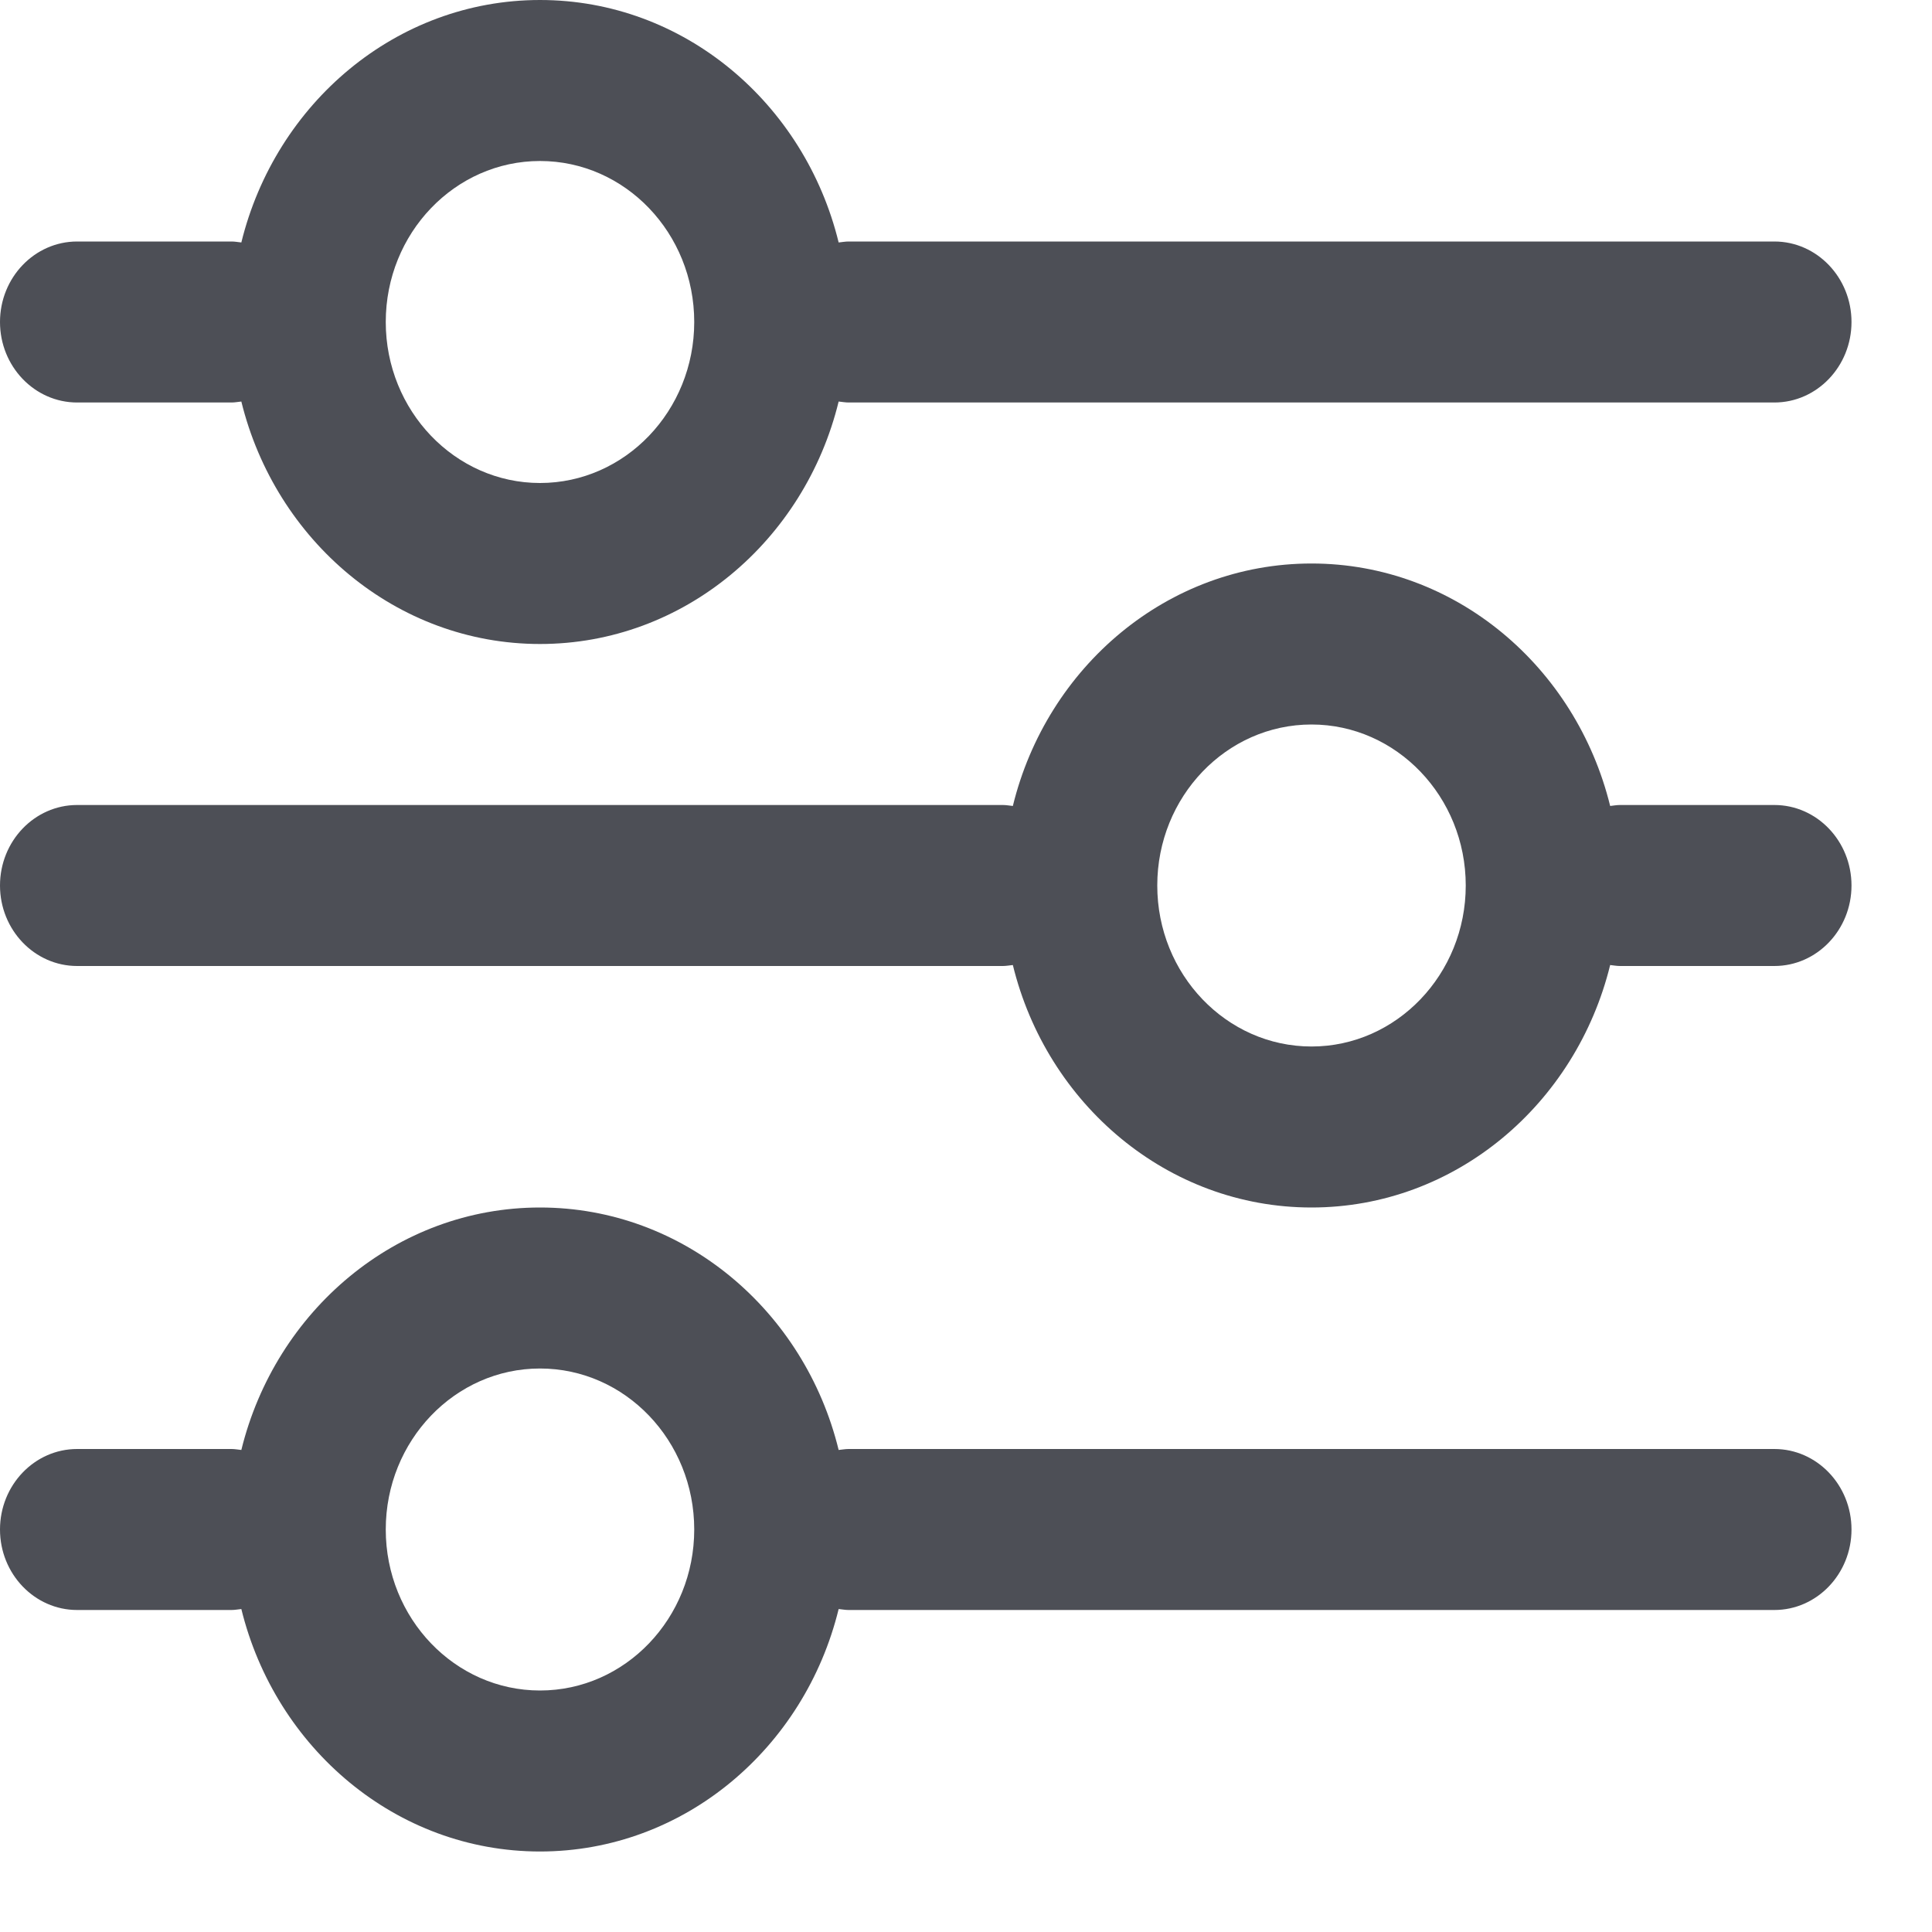
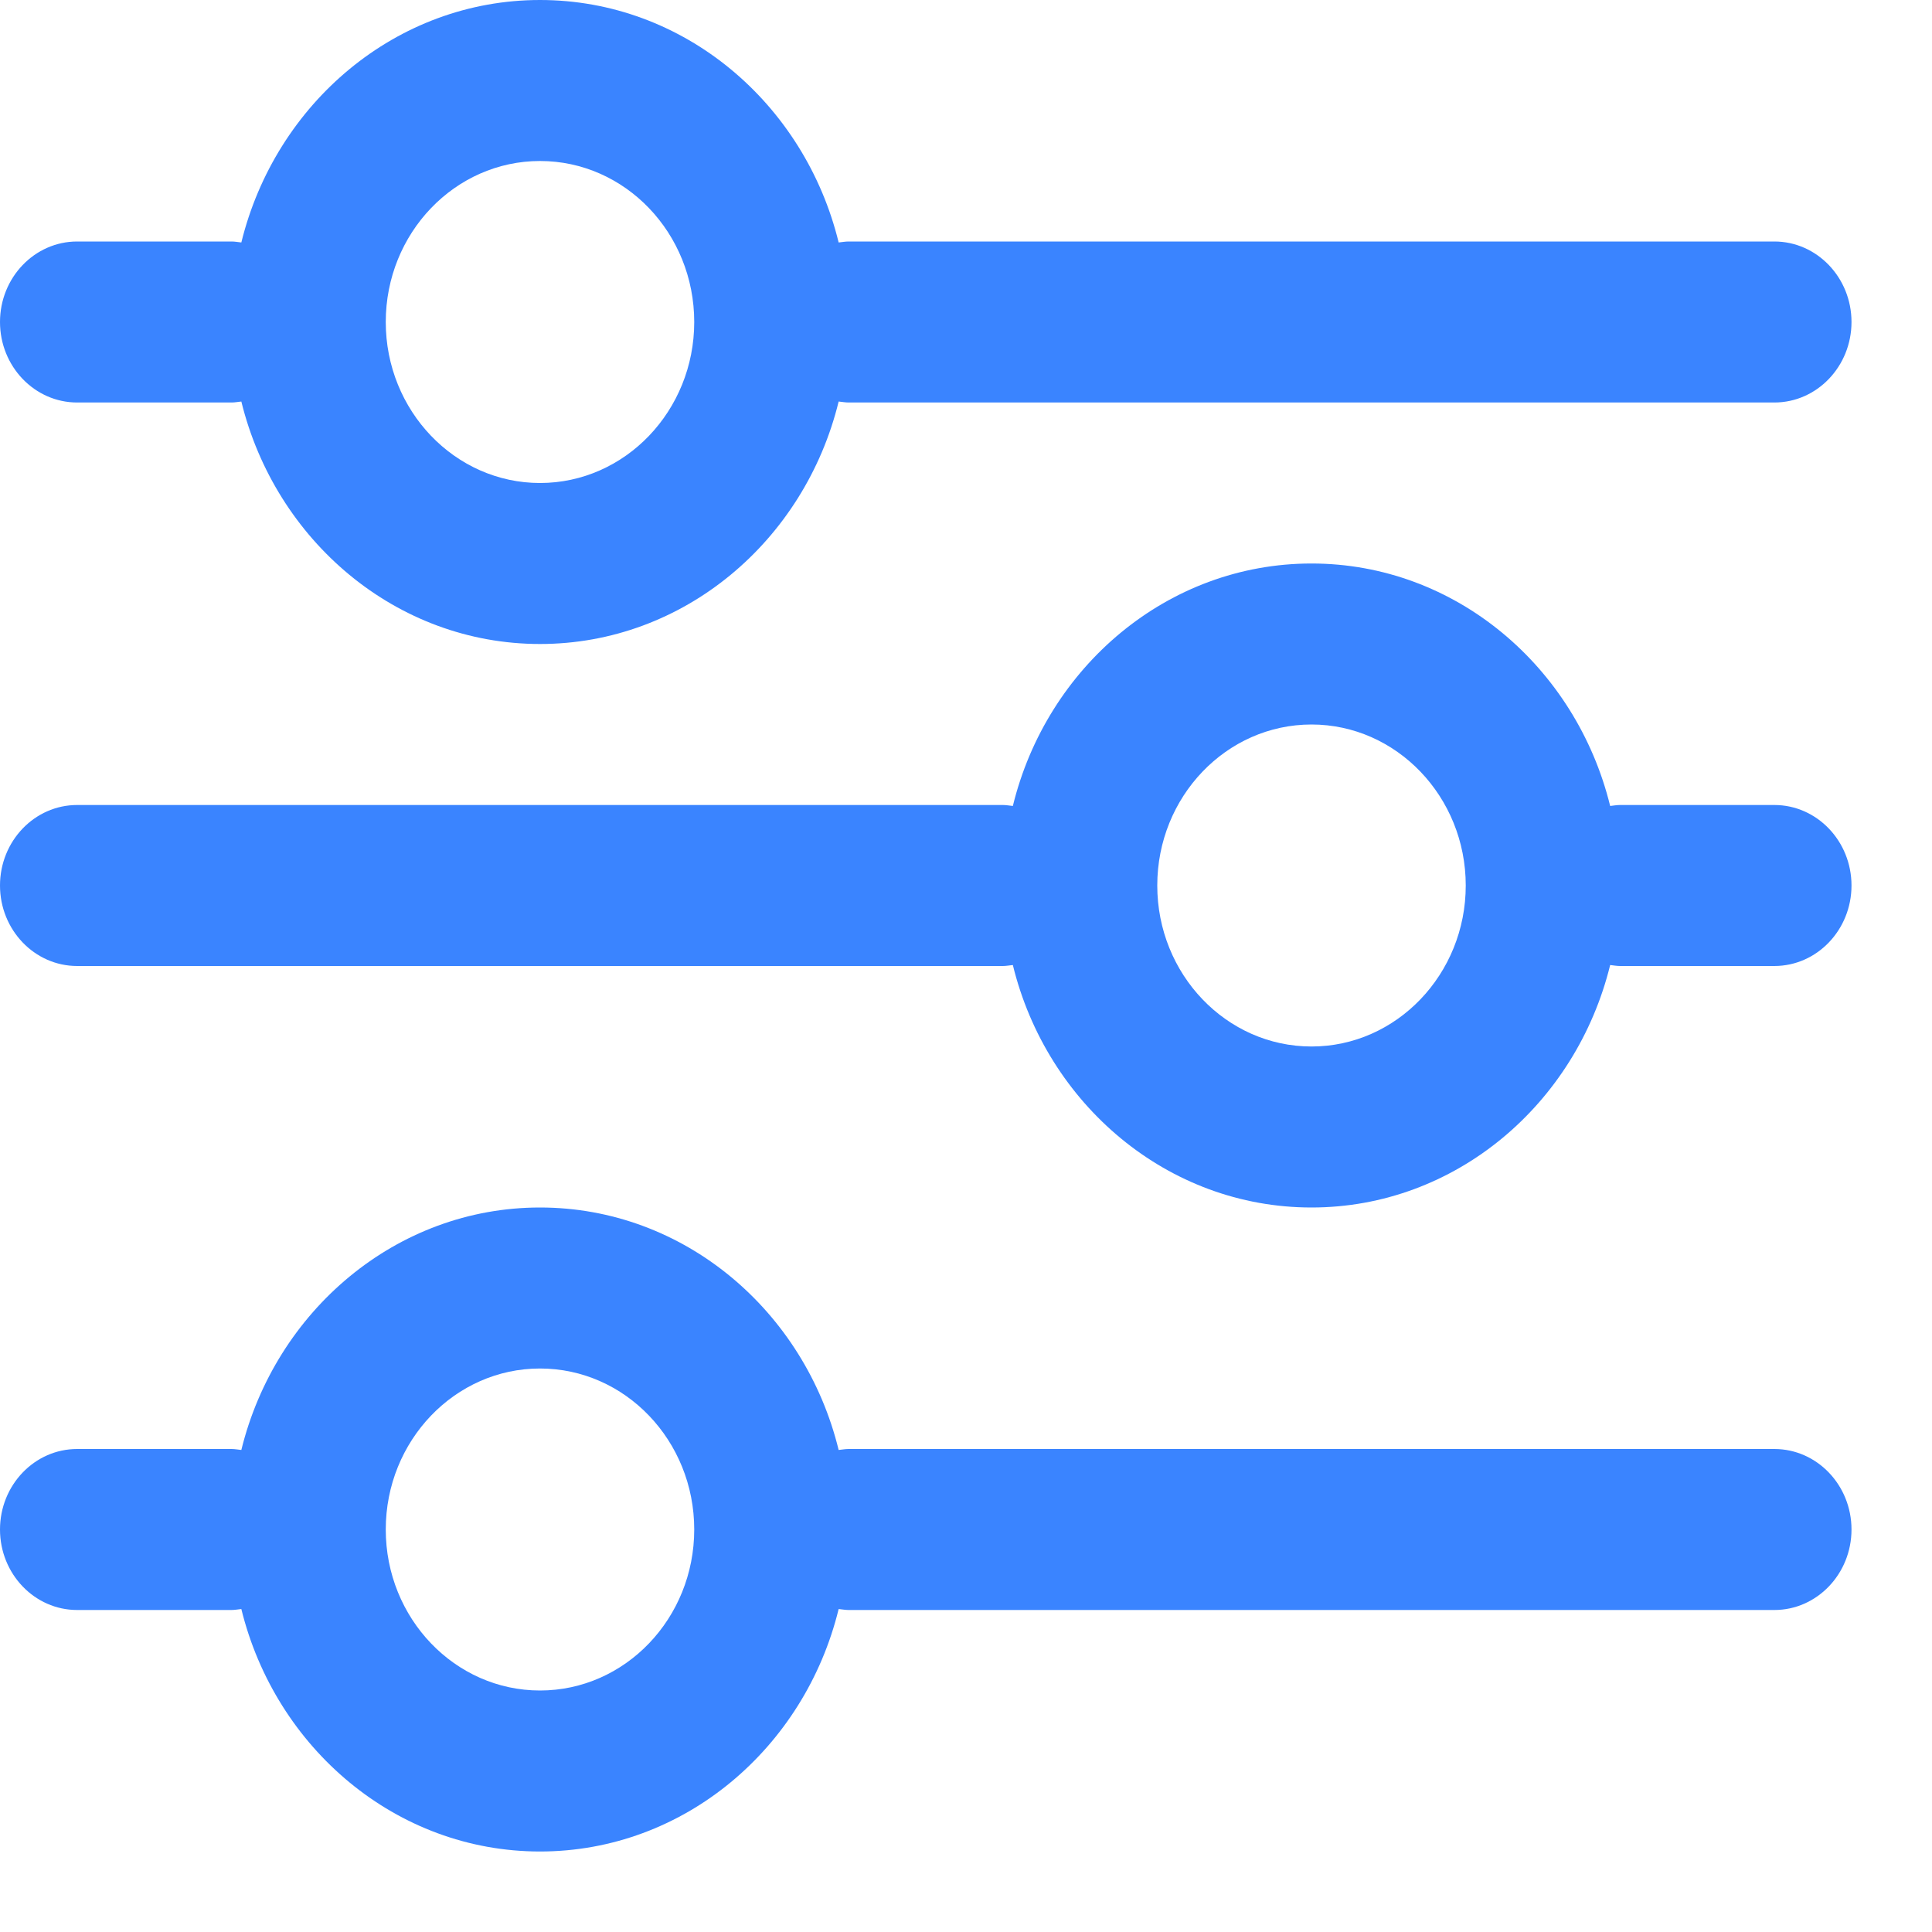
<svg xmlns="http://www.w3.org/2000/svg" width="12" height="12" viewBox="0 0 12 12" fill="none">
-   <path fill-rule="evenodd" clip-rule="evenodd" d="M3.354 7.5C4.248 7.5 4.998 8.142 5.209 9.006C5.23 9.004 5.25 9 5.271 9H11.021C11.285 9 11.5 9.224 11.5 9.5C11.5 9.776 11.285 10 11.021 10H5.271C5.25 10 5.23 9.996 5.209 9.994C4.998 10.858 4.248 11.5 3.354 11.5C2.461 11.5 1.711 10.858 1.499 9.994C1.479 9.996 1.459 10 1.438 10H0.479C0.215 10 0 9.776 0 9.5C0 9.224 0.215 9 0.479 9H1.438C1.459 9 1.479 9.004 1.499 9.006C1.711 8.142 2.461 7.5 3.354 7.5ZM3.354 8.5C2.826 8.5 2.396 8.948 2.396 9.5C2.396 10.052 2.826 10.5 3.354 10.5C3.883 10.5 4.312 10.052 4.312 9.5C4.312 8.948 3.883 8.5 3.354 8.5ZM8.146 3.5C9.039 3.5 9.789 4.142 10.001 5.006C10.021 5.004 10.041 5 10.062 5H11.021C11.285 5 11.5 5.224 11.5 5.5C11.5 5.776 11.285 6 11.021 6H10.062C10.041 6 10.021 5.996 10.001 5.994C9.789 6.858 9.039 7.5 8.146 7.5C7.252 7.5 6.502 6.858 6.291 5.994C6.27 5.996 6.25 6 6.229 6H0.479C0.215 6 0 5.776 0 5.5C0 5.224 0.215 5 0.479 5H6.229C6.25 5 6.27 5.004 6.291 5.006C6.502 4.142 7.252 3.5 8.146 3.5ZM8.146 4.5C7.617 4.5 7.188 4.949 7.188 5.5C7.188 6.051 7.617 6.5 8.146 6.5C8.674 6.5 9.104 6.051 9.104 5.5C9.104 4.949 8.674 4.5 8.146 4.5ZM3.354 0C4.248 0 4.998 0.642 5.209 1.506C5.23 1.504 5.25 1.5 5.271 1.5H11.021C11.285 1.5 11.5 1.724 11.5 2C11.5 2.276 11.285 2.5 11.021 2.5H5.271C5.25 2.5 5.23 2.496 5.209 2.494C4.998 3.358 4.248 4 3.354 4C2.461 4 1.711 3.358 1.499 2.494C1.479 2.496 1.459 2.5 1.438 2.5H0.479C0.215 2.5 0 2.276 0 2C0 1.724 0.215 1.5 0.479 1.5H1.438C1.459 1.5 1.479 1.504 1.499 1.506C1.711 0.642 2.461 0 3.354 0ZM3.354 1C2.826 1 2.396 1.448 2.396 2C2.396 2.551 2.826 3 3.354 3C3.883 3 4.312 2.551 4.312 2C4.312 1.448 3.883 1 3.354 1Z" fill="#4D4F56" />
+   <path fill-rule="evenodd" clip-rule="evenodd" d="M3.354 7.5C4.248 7.5 4.998 8.142 5.209 9.006C5.23 9.004 5.25 9 5.271 9H11.021C11.285 9 11.5 9.224 11.5 9.5C11.5 9.776 11.285 10 11.021 10H5.271C5.25 10 5.23 9.996 5.209 9.994C4.998 10.858 4.248 11.5 3.354 11.5C2.461 11.5 1.711 10.858 1.499 9.994C1.479 9.996 1.459 10 1.438 10H0.479C0.215 10 0 9.776 0 9.5C0 9.224 0.215 9 0.479 9H1.438C1.459 9 1.479 9.004 1.499 9.006C1.711 8.142 2.461 7.5 3.354 7.5ZM3.354 8.5C2.826 8.5 2.396 8.948 2.396 9.5C2.396 10.052 2.826 10.5 3.354 10.5C3.883 10.5 4.312 10.052 4.312 9.5C4.312 8.948 3.883 8.5 3.354 8.5ZM8.146 3.5C9.039 3.5 9.789 4.142 10.001 5.006C10.021 5.004 10.041 5 10.062 5H11.021C11.285 5 11.5 5.224 11.5 5.5C11.5 5.776 11.285 6 11.021 6H10.062C10.041 6 10.021 5.996 10.001 5.994C9.789 6.858 9.039 7.5 8.146 7.5C7.252 7.5 6.502 6.858 6.291 5.994C6.27 5.996 6.25 6 6.229 6H0.479C0.215 6 0 5.776 0 5.5C0 5.224 0.215 5 0.479 5H6.229C6.25 5 6.27 5.004 6.291 5.006C6.502 4.142 7.252 3.5 8.146 3.5ZM8.146 4.5C7.617 4.5 7.188 4.949 7.188 5.5C7.188 6.051 7.617 6.5 8.146 6.5C8.674 6.5 9.104 6.051 9.104 5.5C9.104 4.949 8.674 4.5 8.146 4.5ZM3.354 0C4.248 0 4.998 0.642 5.209 1.506C5.23 1.504 5.25 1.5 5.271 1.5H11.021C11.285 1.5 11.5 1.724 11.5 2C11.5 2.276 11.285 2.5 11.021 2.5H5.271C5.25 2.5 5.23 2.496 5.209 2.494C4.998 3.358 4.248 4 3.354 4C2.461 4 1.711 3.358 1.499 2.494C1.479 2.496 1.459 2.5 1.438 2.5H0.479C0.215 2.5 0 2.276 0 2C0 1.724 0.215 1.5 0.479 1.5H1.438C1.459 1.5 1.479 1.504 1.499 1.506C1.711 0.642 2.461 0 3.354 0ZM3.354 1C2.826 1 2.396 1.448 2.396 2C2.396 2.551 2.826 3 3.354 3C3.883 3 4.312 2.551 4.312 2C4.312 1.448 3.883 1 3.354 1Z" fill="#3A84FF" />
</svg>
